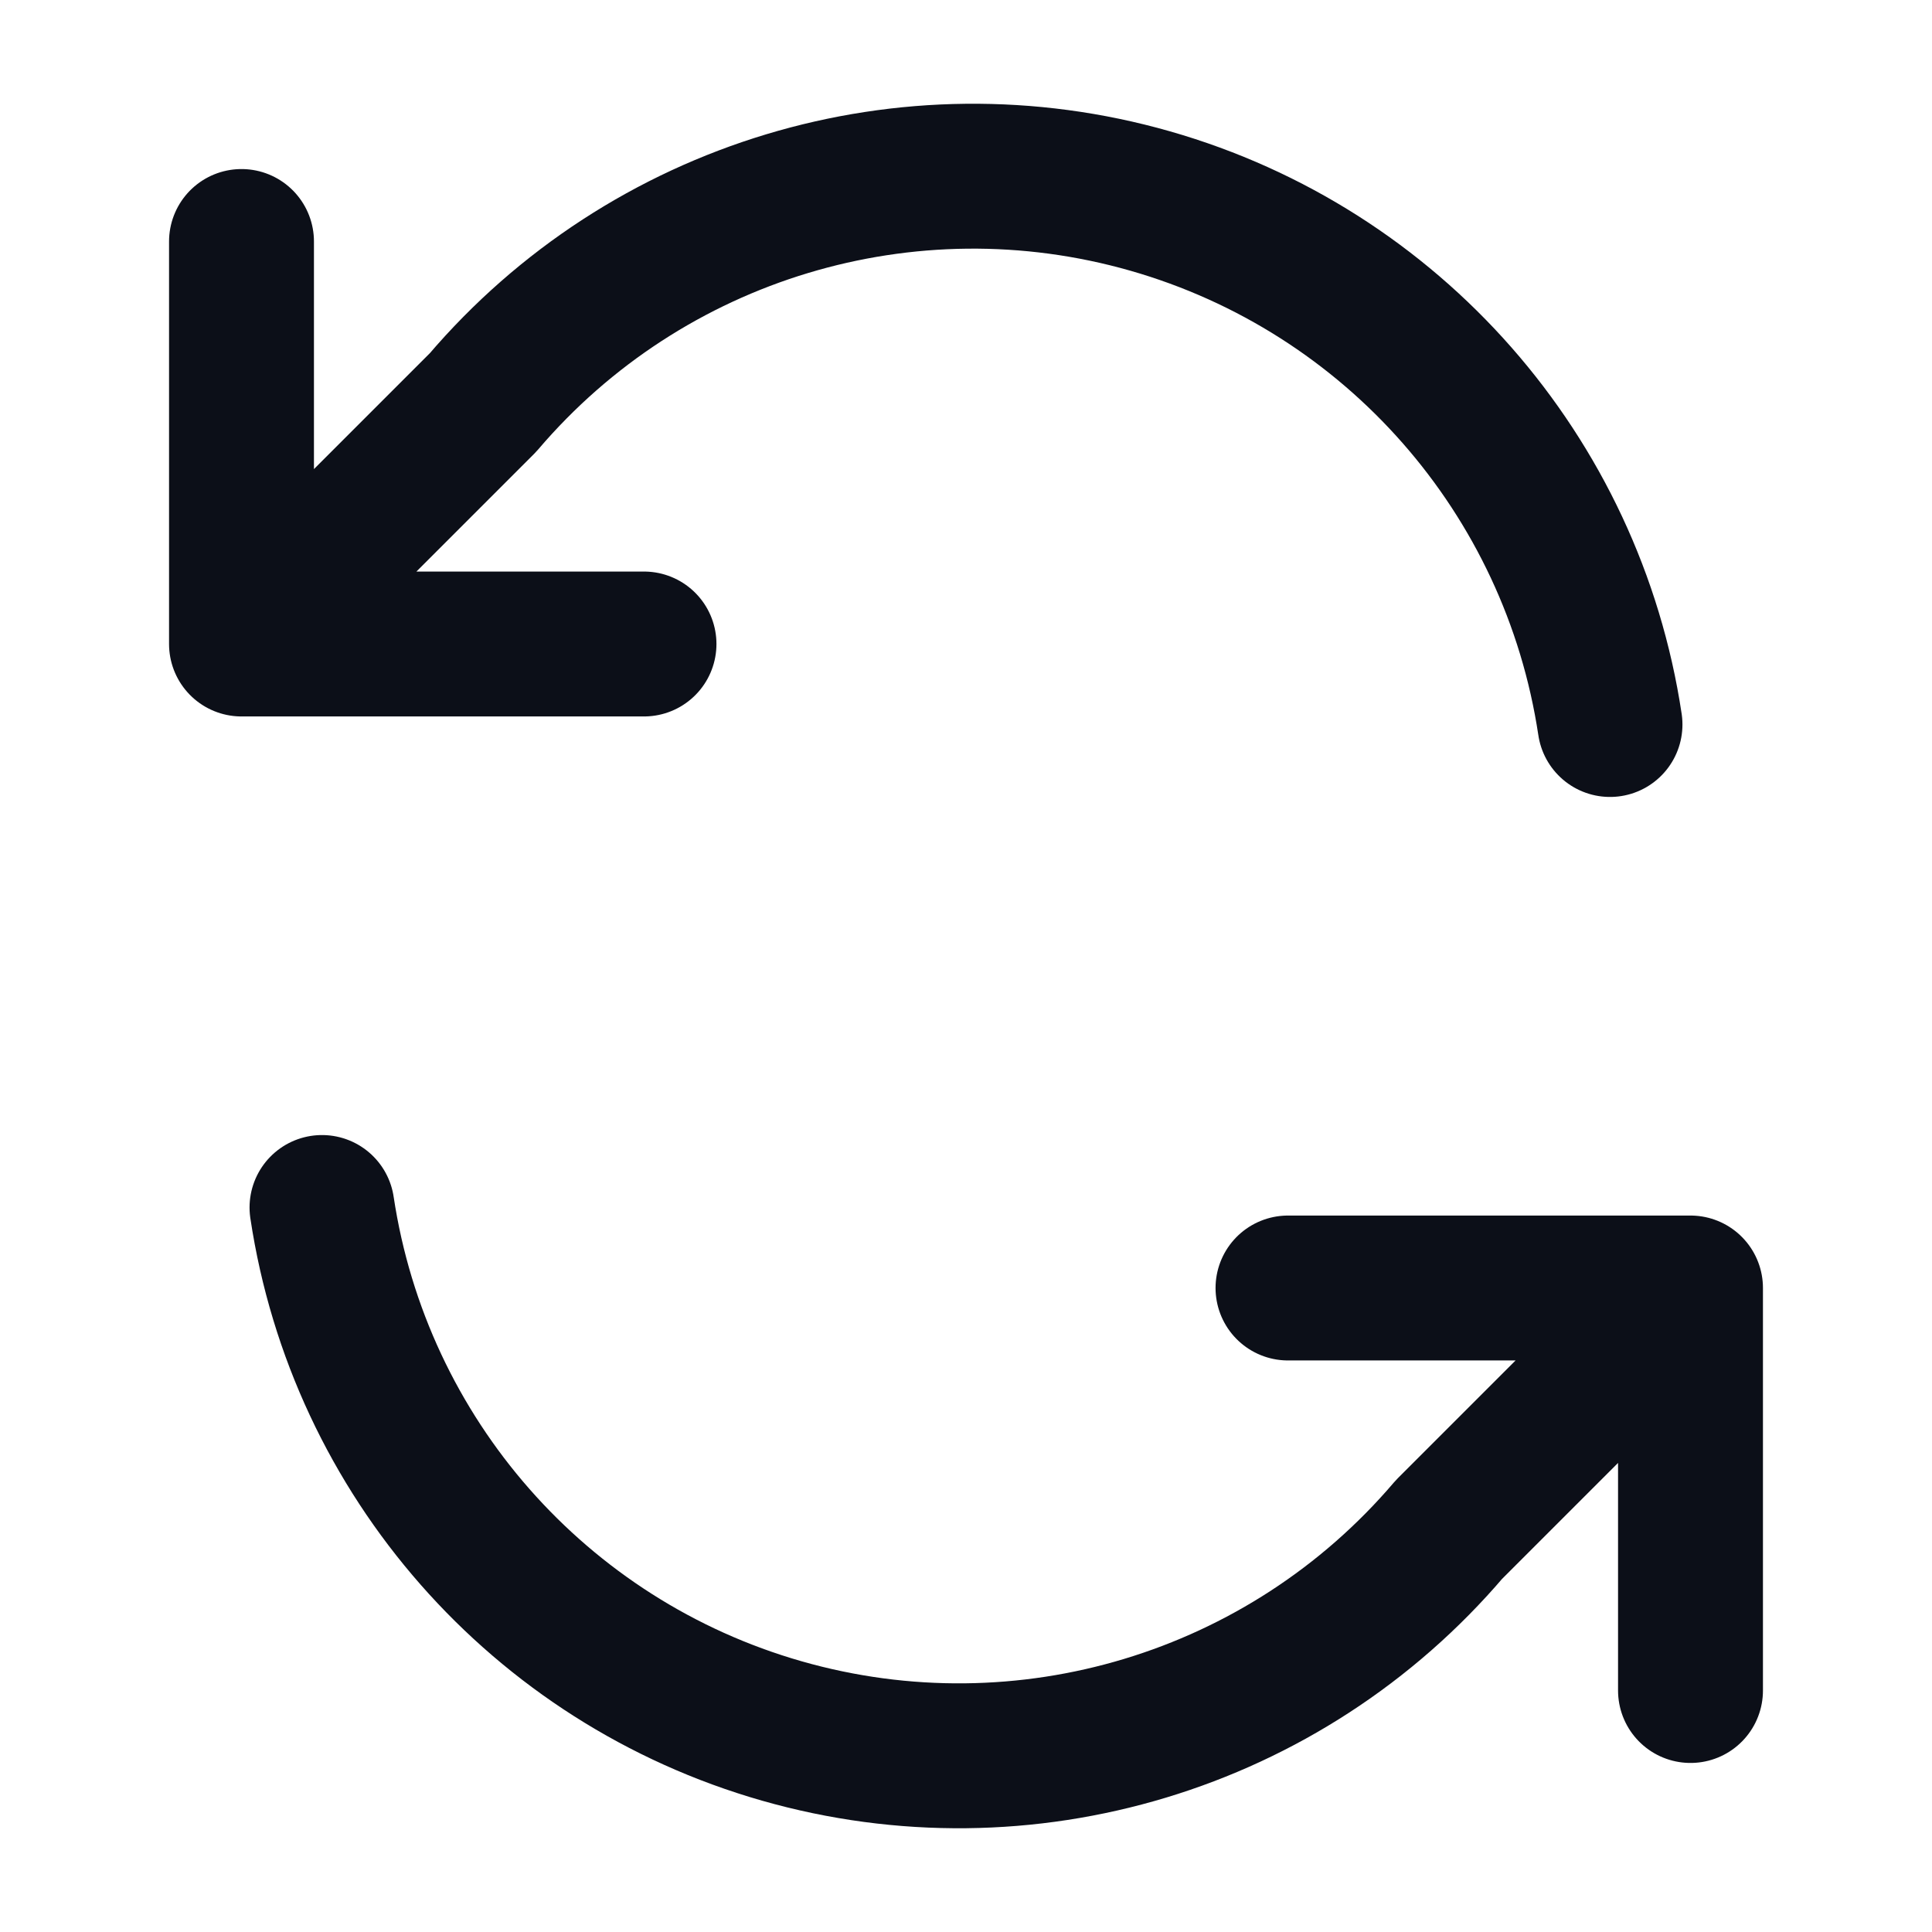
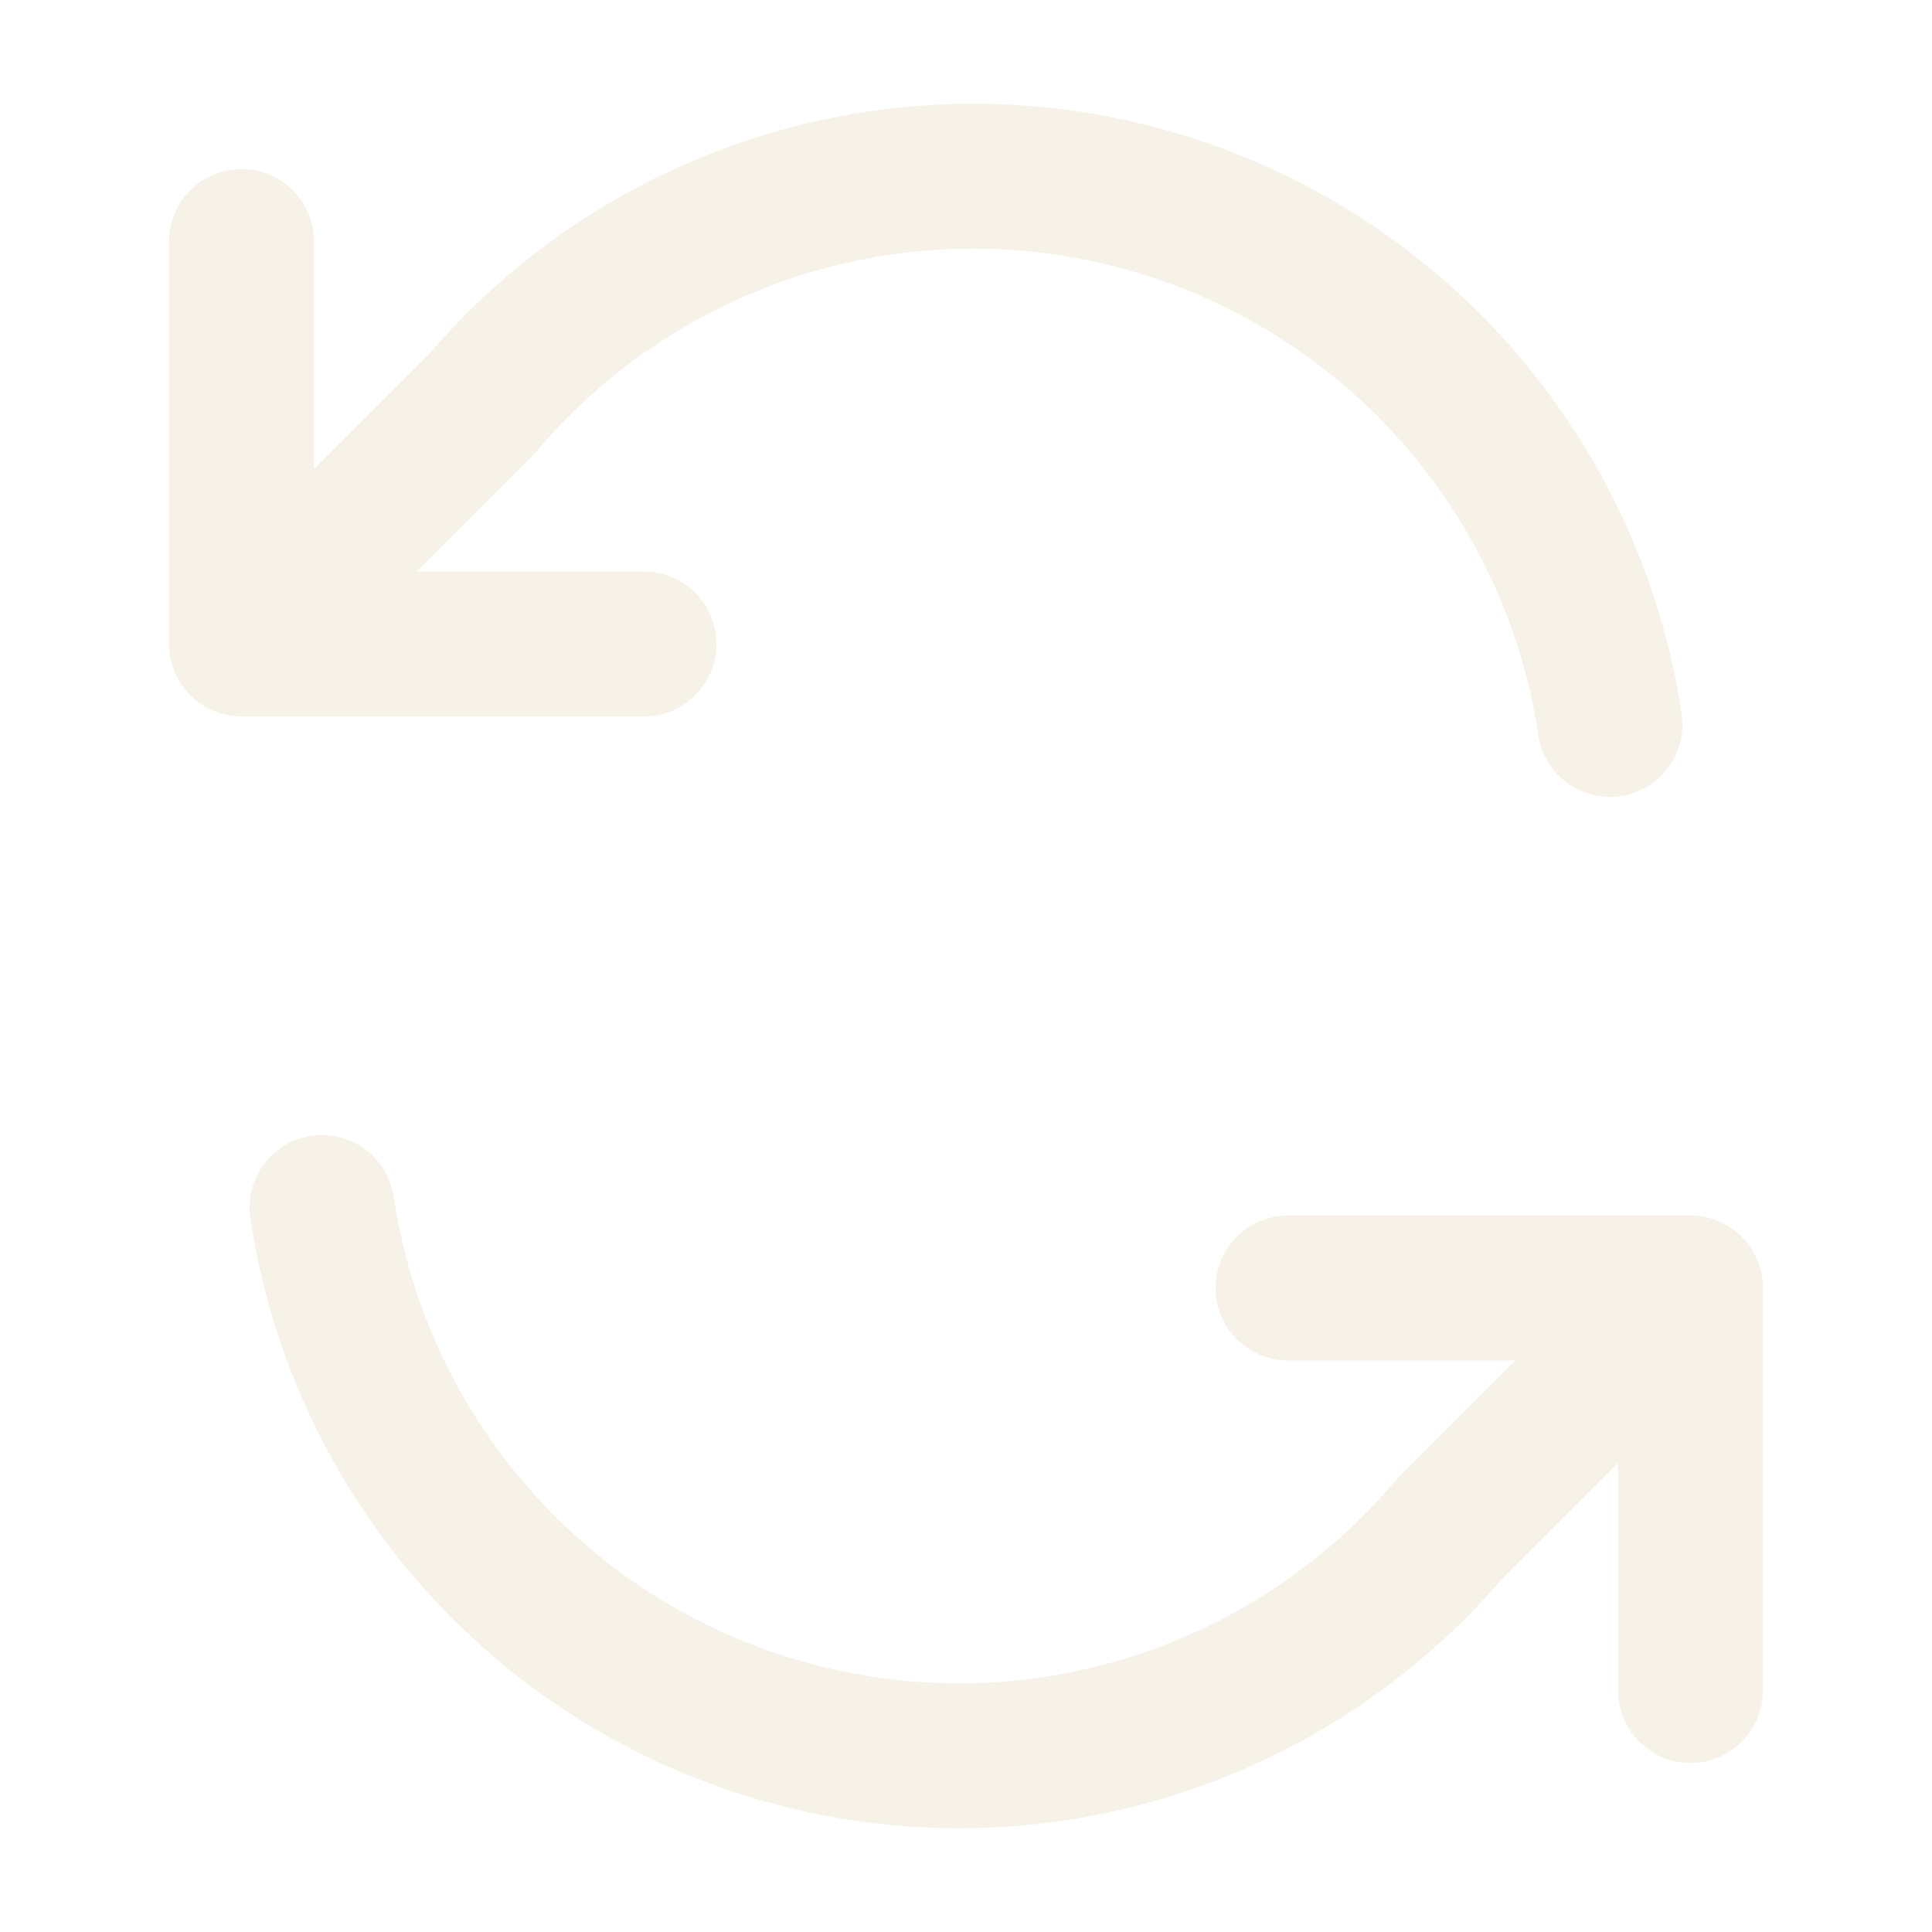
<svg xmlns="http://www.w3.org/2000/svg" viewBox="0 0 24 24" width="24" height="24">
-   <g fill="none" stroke="#0C0F18" stroke-width="1.8" stroke-linecap="round" stroke-linejoin="round">
+   <g fill="none" stroke="#F6F2E7" stroke-width="1.8" stroke-linecap="round" stroke-linejoin="round">
    <path d="M20 9a8 8 0 0 0-14-4L3 8M3 3v5h5M4 15a8 8 0 0 0 14 4l3-3M21 21v-5h-5" />
  </g>
</svg>
